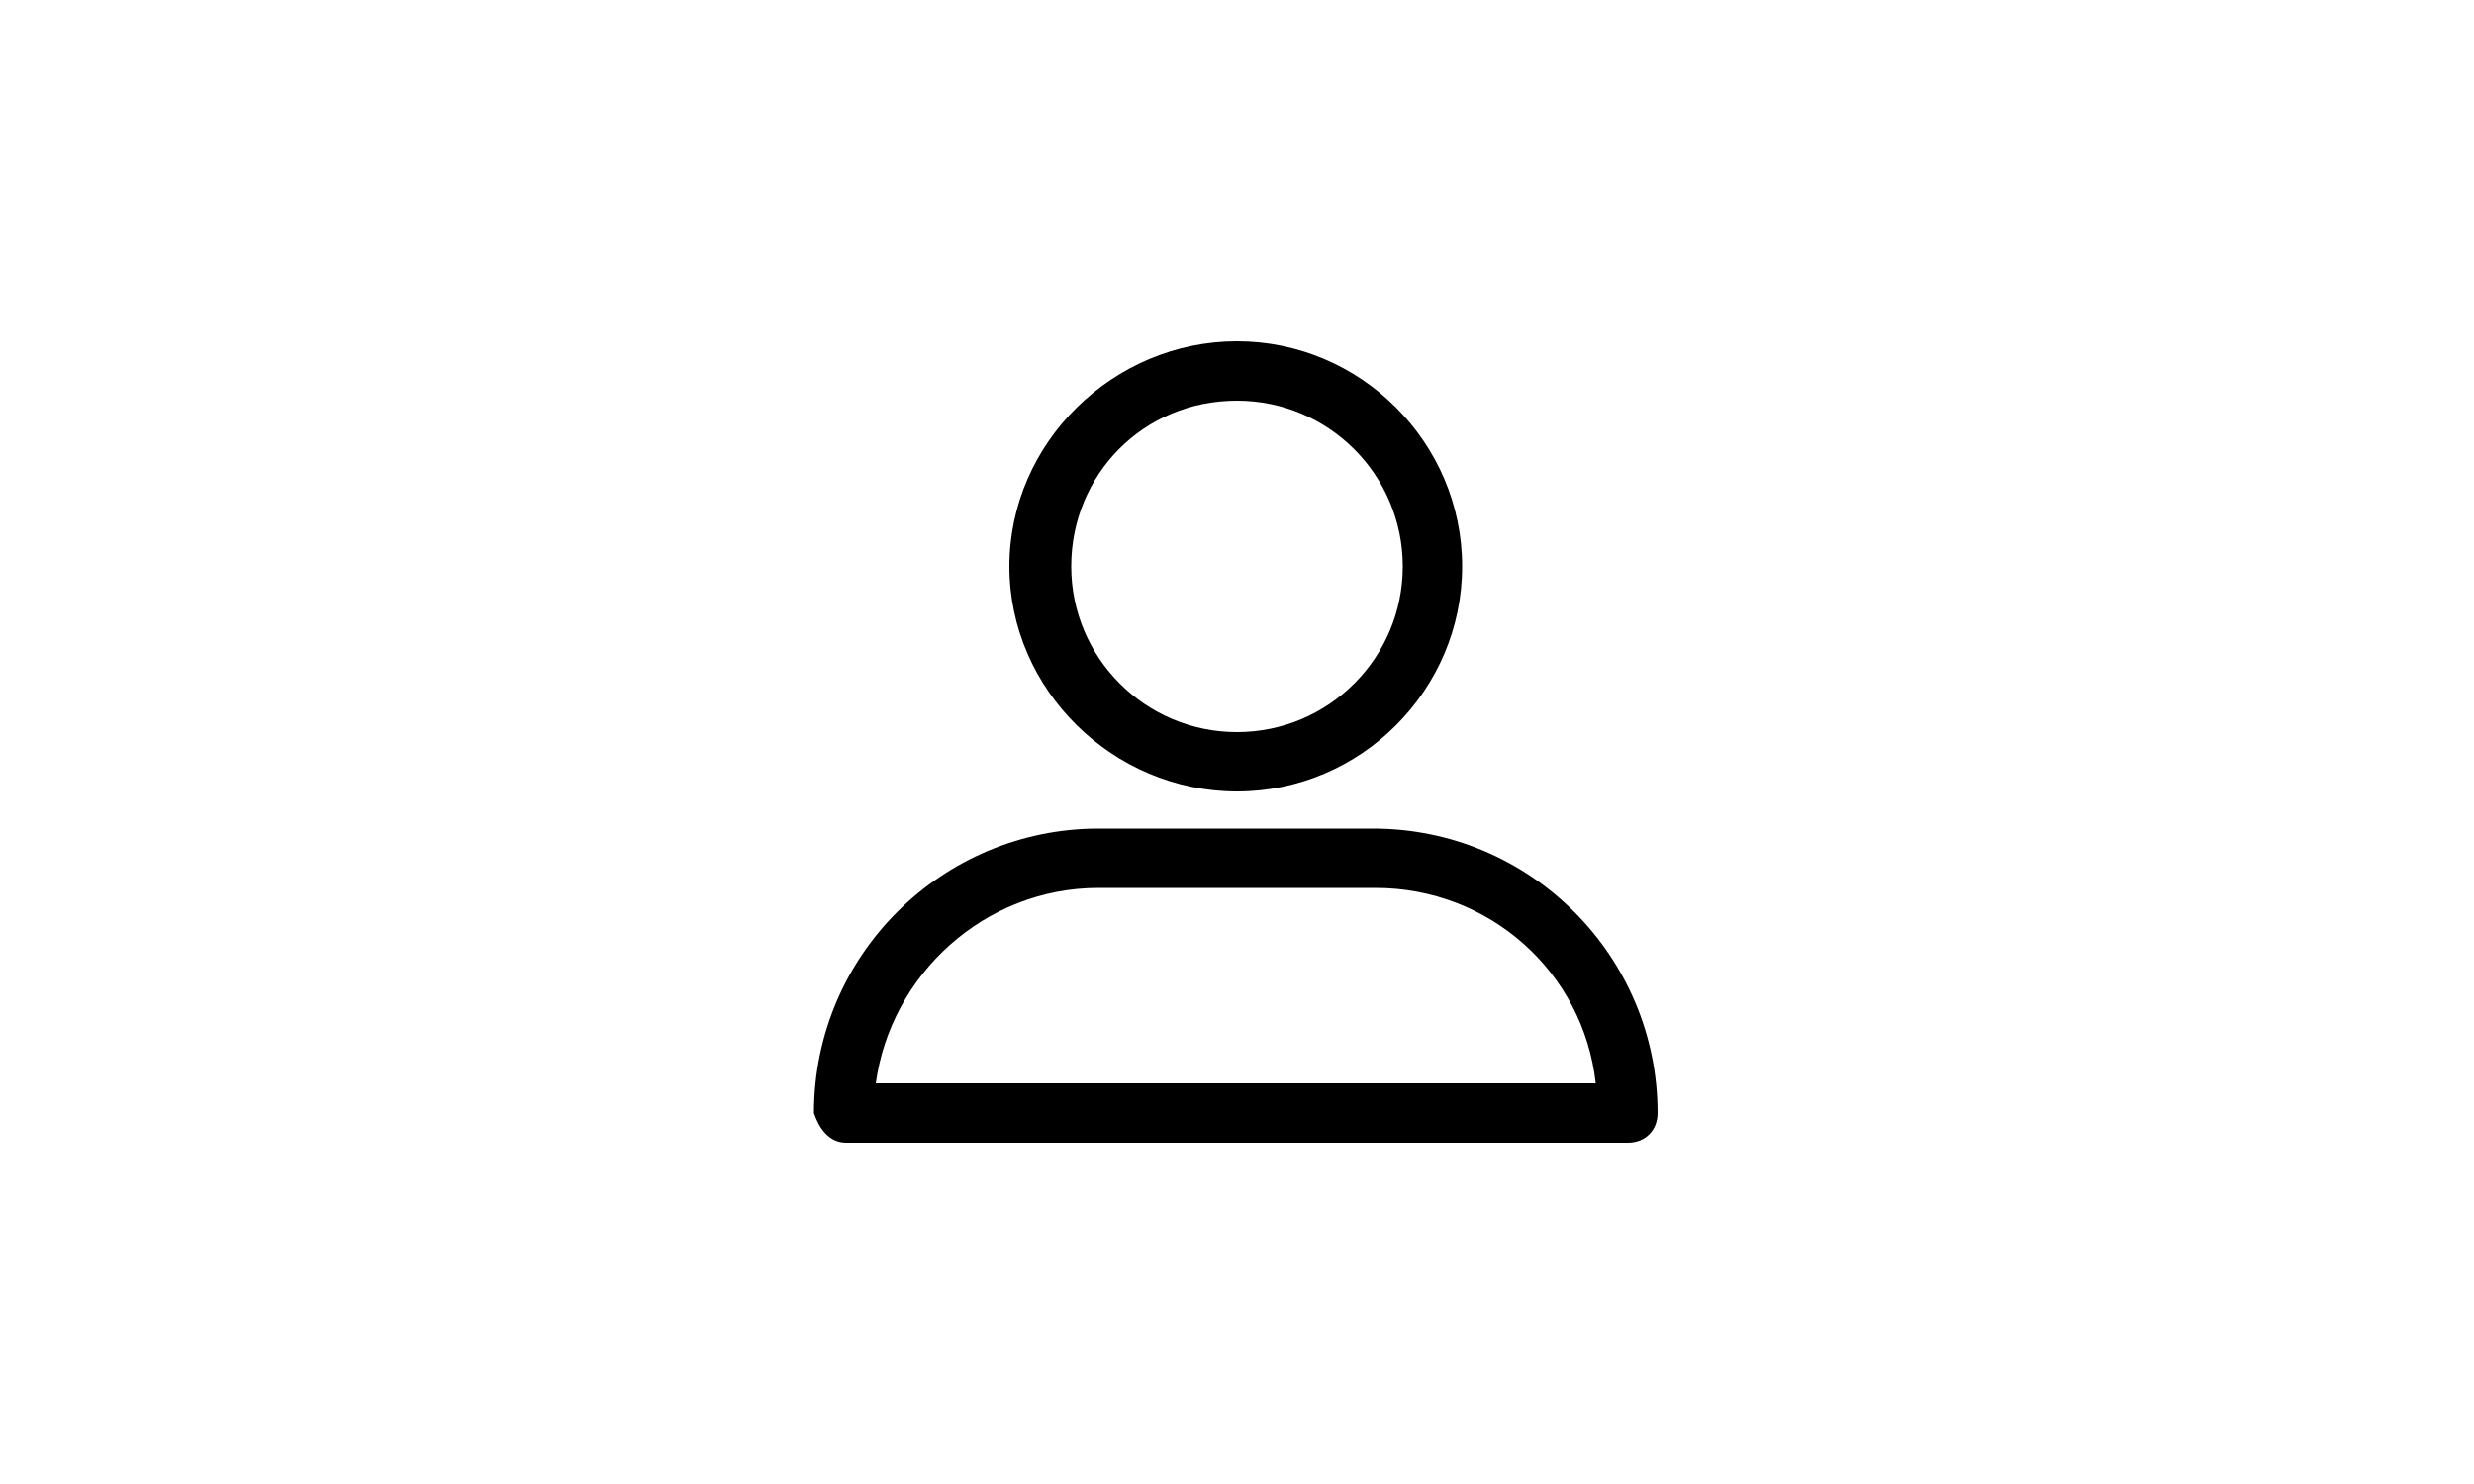
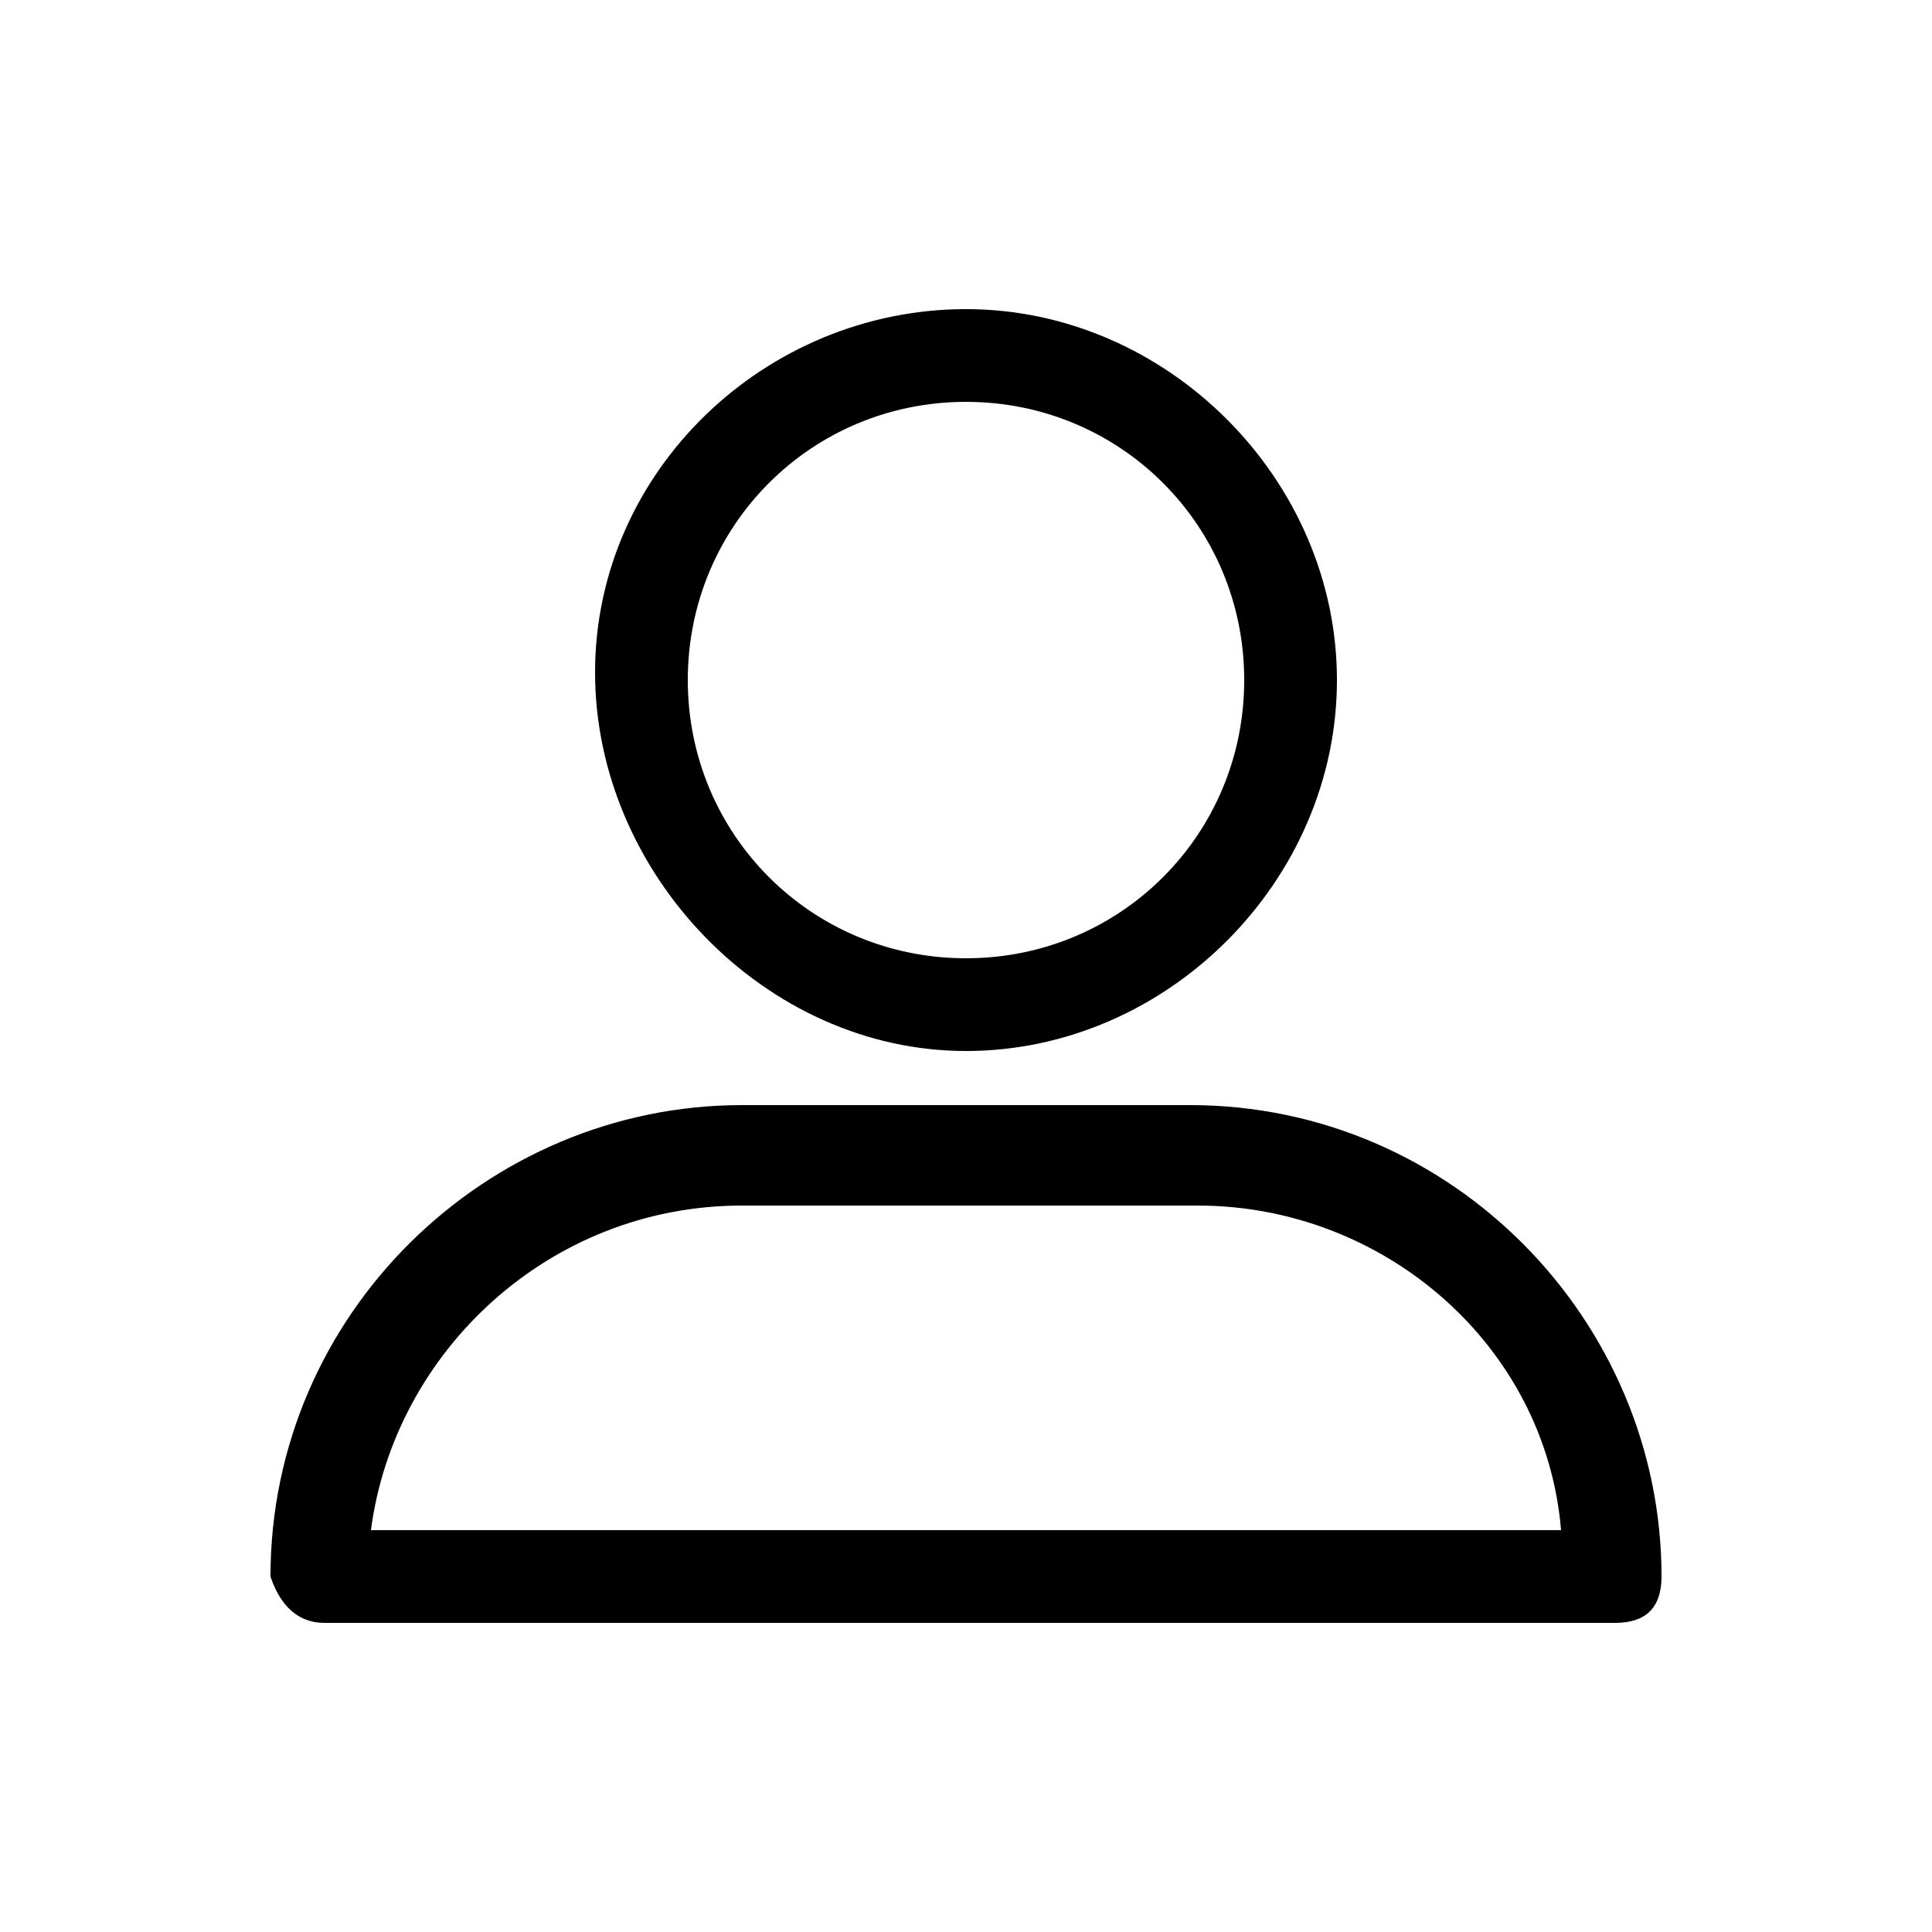
- <svg xmlns="http://www.w3.org/2000/svg" version="1.1" id="Logo" x="0px" y="0px" viewBox="0 0 100 60" style="enable-background:new 0 0 100 60;" xml:space="preserve">
+ <svg xmlns="http://www.w3.org/2000/svg" version="1.1" id="Logo" x="0px" y="0px" viewBox="0 0 25 25" style="enable-background:new 0 0 25 25;" xml:space="preserve">
  <g>
-     <path d="M50,32c5,0,9.1-4.1,9.1-9.1S55,13.8,50,13.8s-9.2,4.1-9.2,9.1S45,32,50,32z M50,16.2c3.7,0,6.7,3,6.7,6.7s-3,6.7-6.7,6.7   s-6.7-3-6.7-6.7S46.2,16.2,50,16.2z" />
-     <path d="M34.2,46.2h31.6c0.7,0,1.2-0.5,1.2-1.2c0-6.3-5.1-11.5-11.5-11.5H44.4c-6.3,0-11.5,5.1-11.5,11.5   C33.1,45.6,33.5,46.2,34.2,46.2z M44.4,35.9h11.2c4.6,0,8.4,3.4,8.9,7.9H35.4C36,39.4,39.8,35.9,44.4,35.9z" />
+     <path d="M12.5,13.6c2.6,0,4.8-2.2,4.8-4.8S15.1,4,12.5,4S7.7,6.1,7.7,8.7S9.9,13.6,12.5,13.6z M12.5,5.2c2,0,3.6,1.6,3.6,3.6   s-1.6,3.6-3.6,3.6s-3.6-1.6-3.6-3.6S10.5,5.2,12.5,5.2z" />
+     <path d="M4.2,21h16.7c0.4,0,0.6-0.2,0.6-0.6c0-3.3-2.7-6.1-6.1-6.1H9.6c-3.3,0-6.1,2.7-6.1,6.1C3.6,20.7,3.8,21,4.2,21z M9.6,15.6   h5.9c2.4,0,4.5,1.8,4.7,4.2H4.8C5.1,17.5,7.1,15.6,9.6,15.6z" />
  </g>
</svg>
